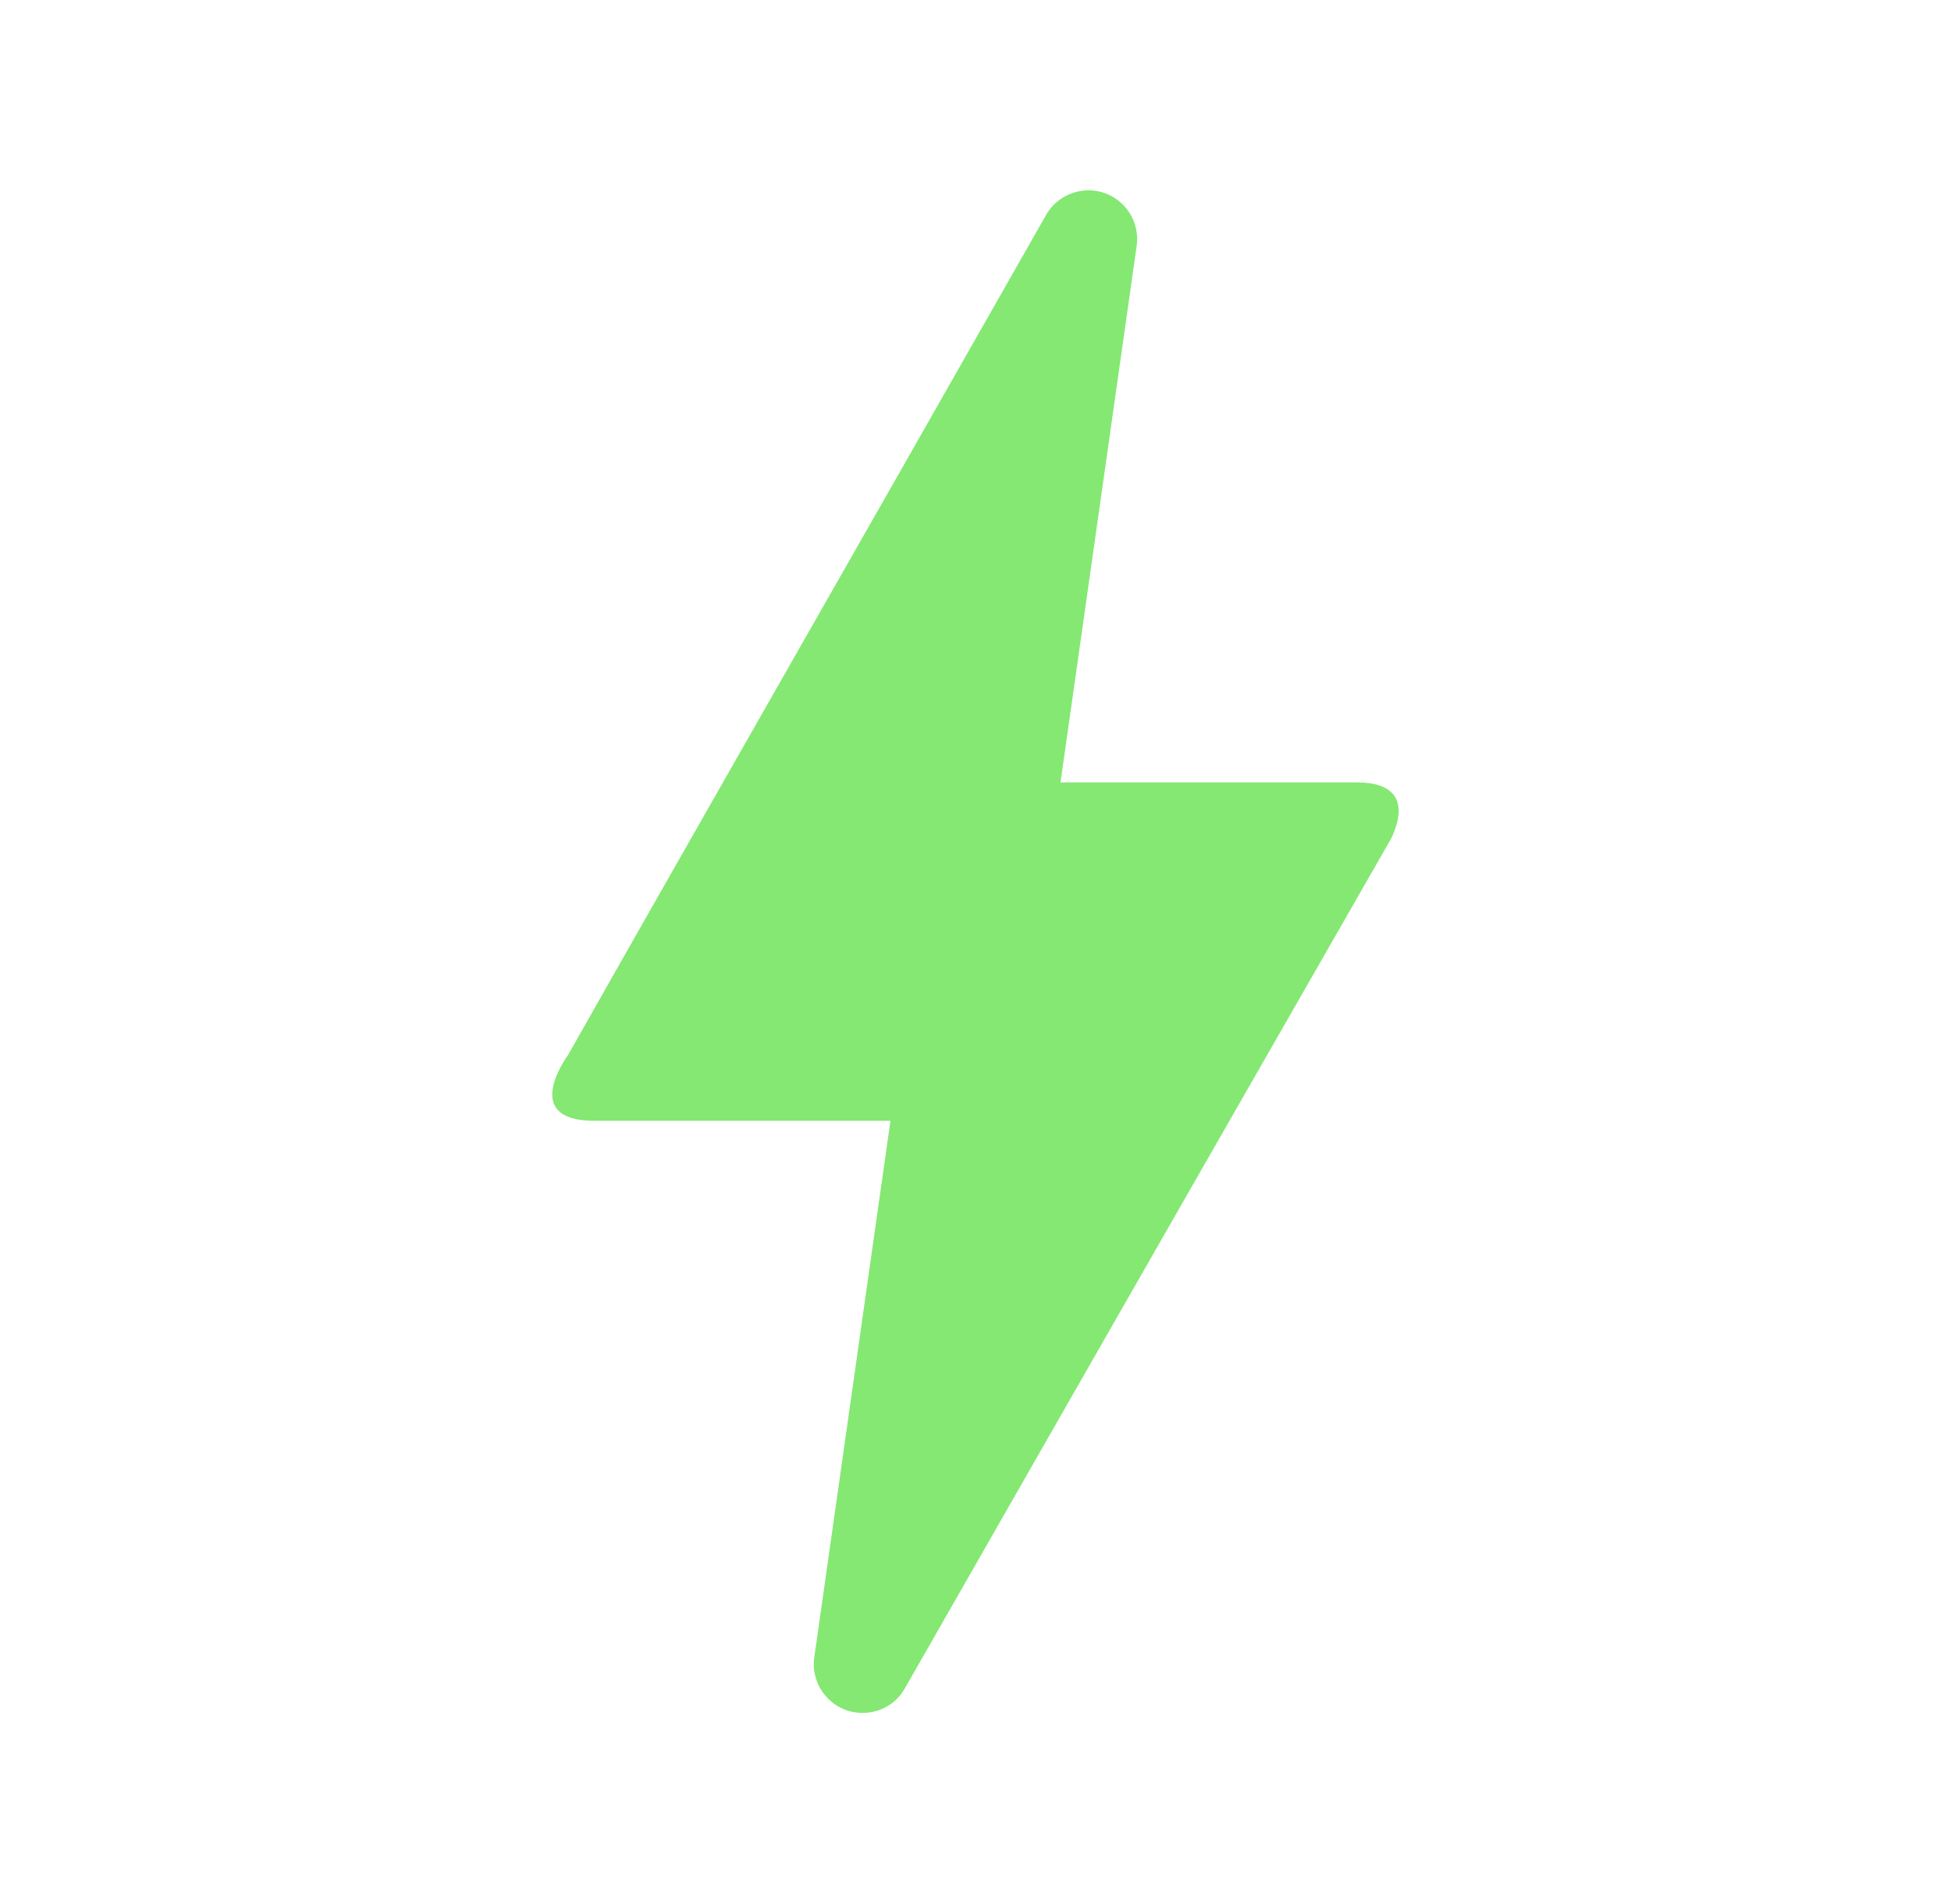
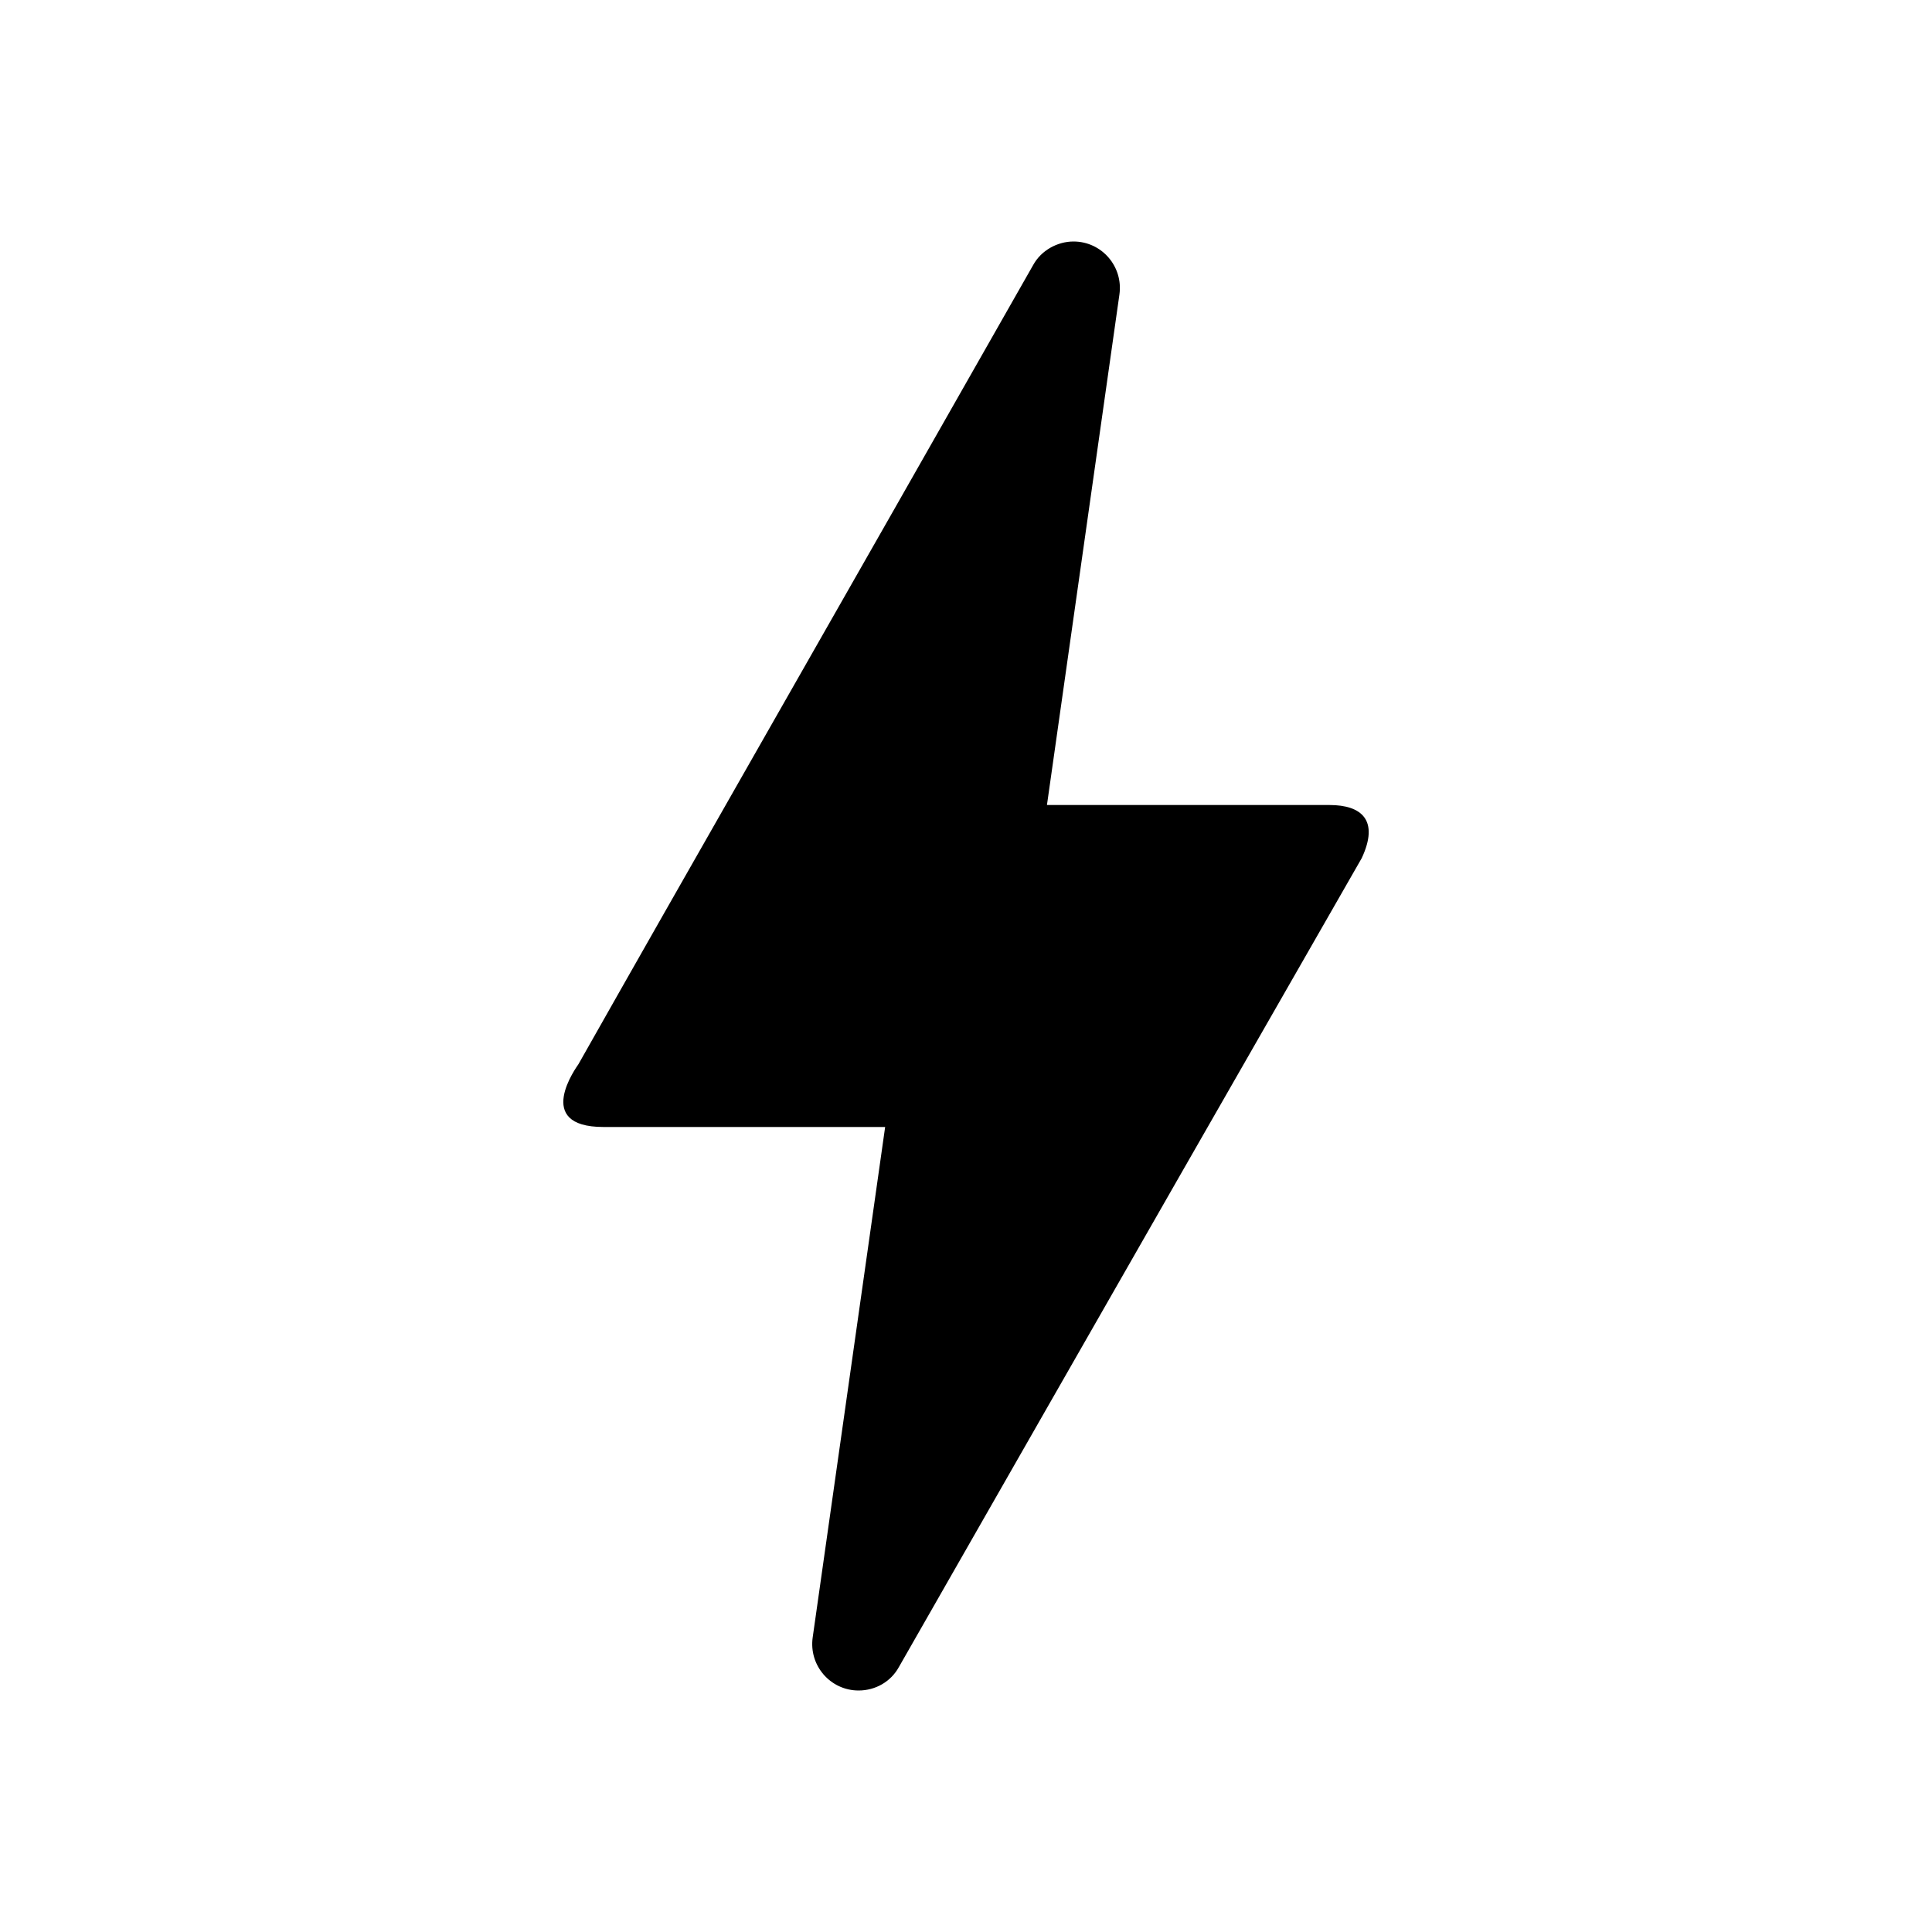
- <svg xmlns="http://www.w3.org/2000/svg" width="41" height="40" viewBox="0 0 41 40" fill="none">
-   <g id="icon_assets/PC">
-     <path id="Vector" d="M18.126 36C17.504 36 17.024 35.449 17.113 34.827L18.713 23.556H12.491C10.926 23.556 11.904 22.222 11.94 22.169C14.18 18.204 17.54 12.338 21.984 4.516C22.162 4.196 22.517 4 22.873 4C23.495 4 23.975 4.551 23.886 5.173L22.286 16.444H28.526C29.238 16.444 29.629 16.782 29.238 17.618C23.389 27.822 19.993 33.778 19.015 35.484C18.837 35.804 18.5 36 18.126 36Z" fill="#84E873" />
-   </g>
+ <svg xmlns="http://www.w3.org/2000/svg" width="40" height="40" viewBox="0 0 40 40" fill="none">
+   <path d="M17.776 35C17.193 35 16.743 34.483 16.826 33.9L18.326 23.333H12.493C11.026 23.333 11.943 22.083 11.976 22.033C14.076 18.317 17.226 12.817 21.393 5.483C21.559 5.183 21.893 5 22.226 5C22.809 5 23.259 5.517 23.176 6.1L21.676 16.667H27.526C28.193 16.667 28.559 16.983 28.193 17.767C22.709 27.333 19.526 32.917 18.609 34.517C18.443 34.817 18.126 35 17.776 35Z" fill="currentColor" />
</svg>
